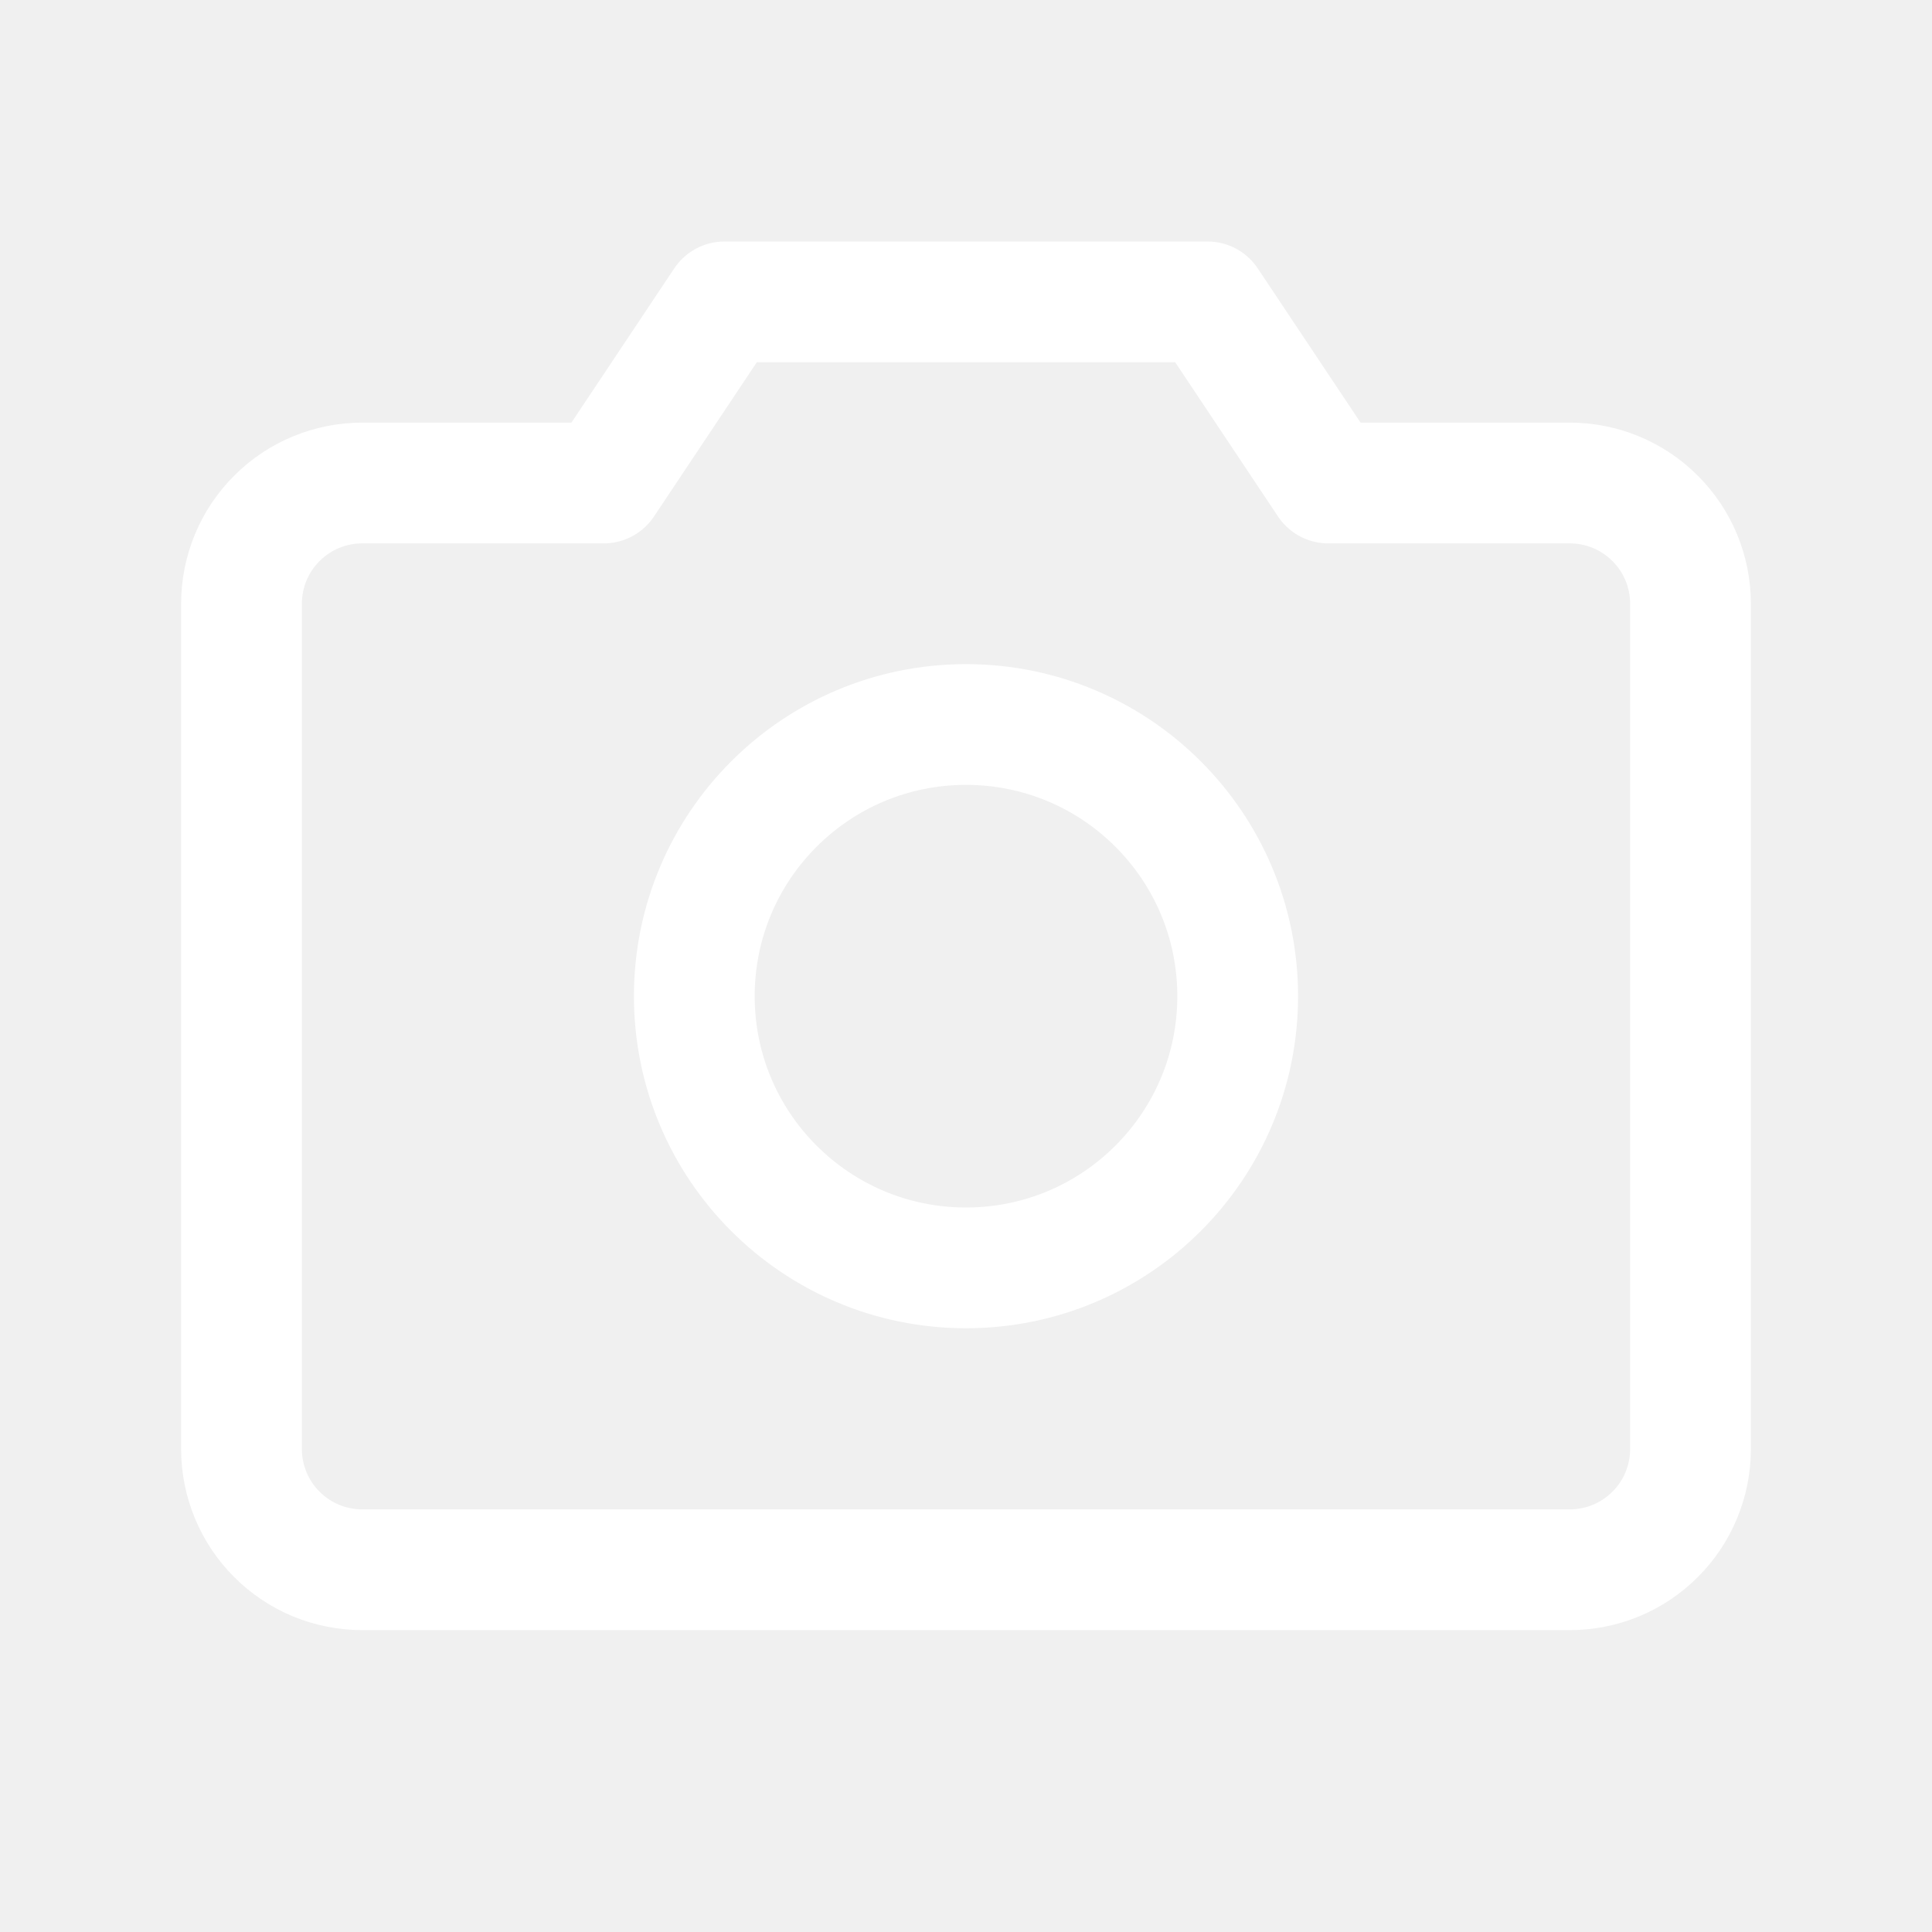
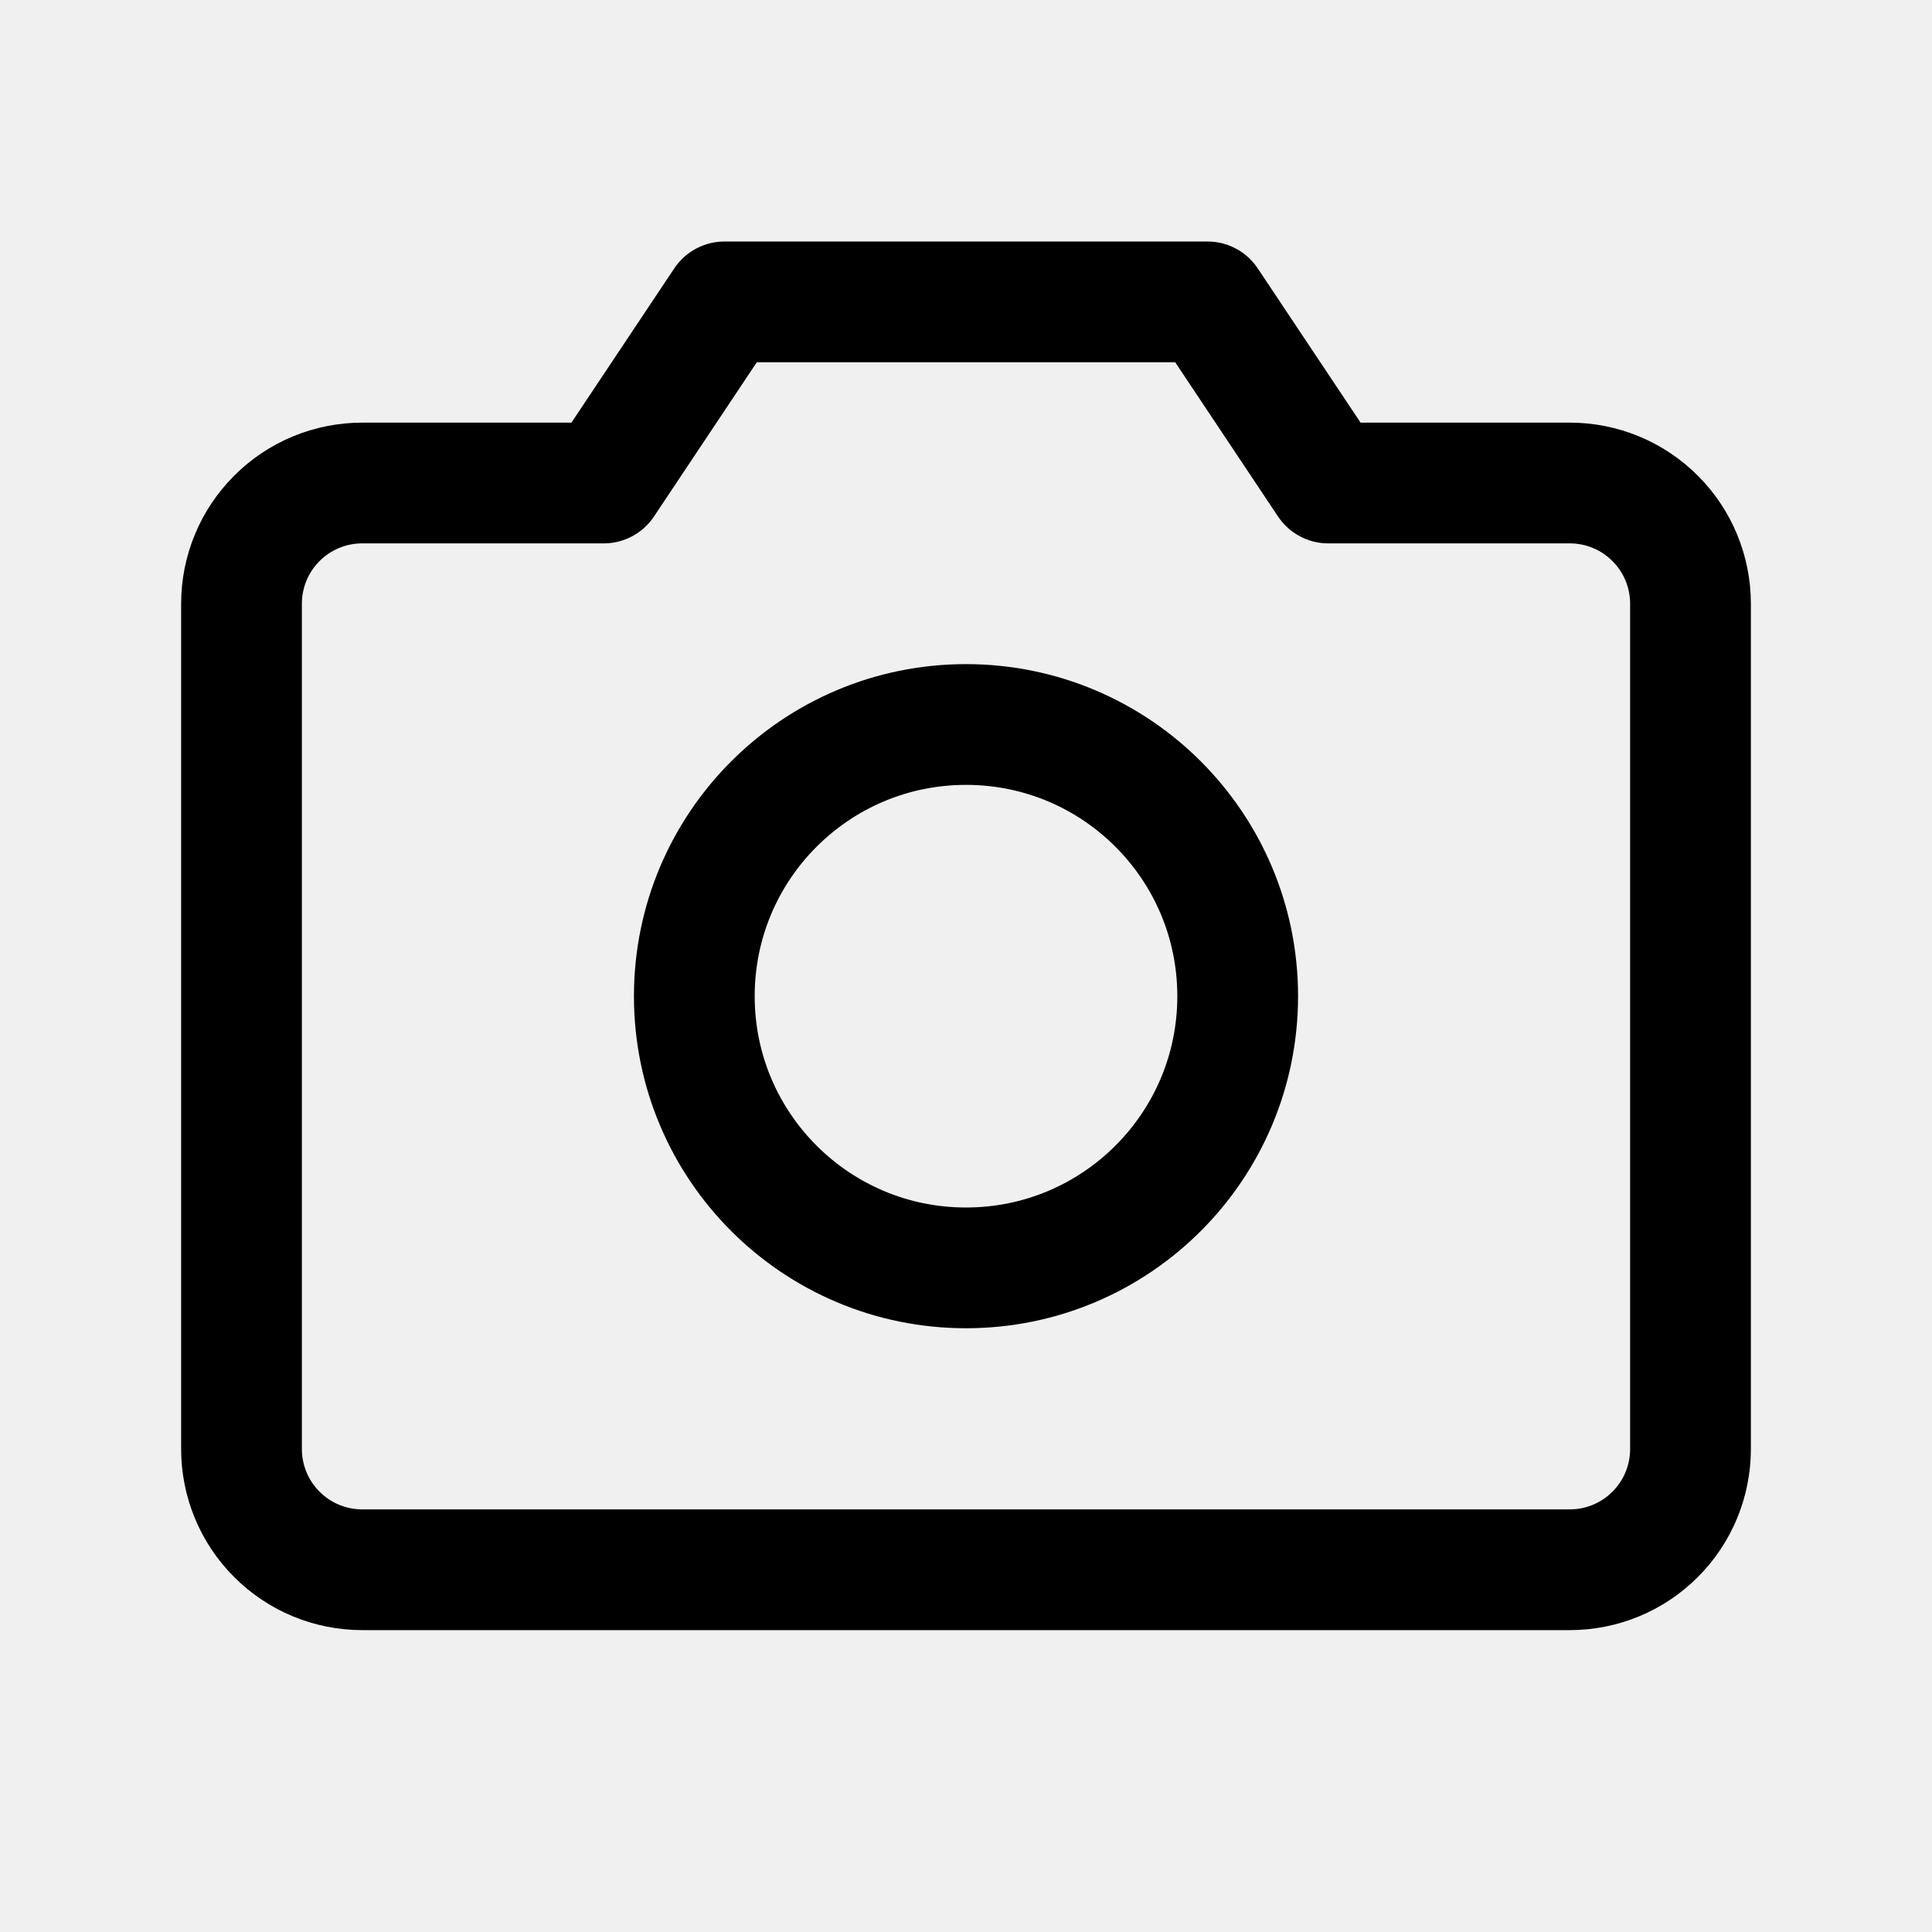
<svg xmlns="http://www.w3.org/2000/svg" width="16" height="16" viewBox="0 0 16 16" fill="none">
-   <path d="M13 13H3C2.735 13 2.48 12.895 2.293 12.707C2.105 12.52 2 12.265 2 12V5C2 4.735 2.105 4.48 2.293 4.293C2.48 4.105 2.735 4 3 4H5L6 2.5H10L11 4H13C13.265 4 13.52 4.105 13.707 4.293C13.895 4.48 14 4.735 14 5V12C14 12.265 13.895 12.52 13.707 12.707C13.52 12.895 13.265 13 13 13Z" stroke="white" stroke-linecap="round" stroke-linejoin="round" />
-   <path d="M8 10.5C9.243 10.5 10.25 9.493 10.25 8.25C10.25 7.007 9.243 6 8 6C6.757 6 5.75 7.007 5.75 8.25C5.75 9.493 6.757 10.5 8 10.5Z" stroke="white" stroke-linecap="round" stroke-linejoin="round" />
+   <path d="M13 13H3C2.735 13 2.48 12.895 2.293 12.707C2.105 12.52 2 12.265 2 12V5C2 4.735 2.105 4.48 2.293 4.293C2.48 4.105 2.735 4 3 4H5L6 2.5H10L11 4H13C13.265 4 13.52 4.105 13.707 4.293C13.895 4.48 14 4.735 14 5V12C14 12.265 13.895 12.52 13.707 12.707C13.52 12.895 13.265 13 13 13Z" stroke="currentColor" stroke-linecap="round" stroke-linejoin="round" />
+   <path d="M8 10.5C9.243 10.5 10.25 9.493 10.25 8.25C10.25 7.007 9.243 6 8 6C6.757 6 5.75 7.007 5.75 8.25C5.75 9.493 6.757 10.5 8 10.5Z" stroke="currentColor" stroke-linecap="round" stroke-linejoin="round" />
</svg>
